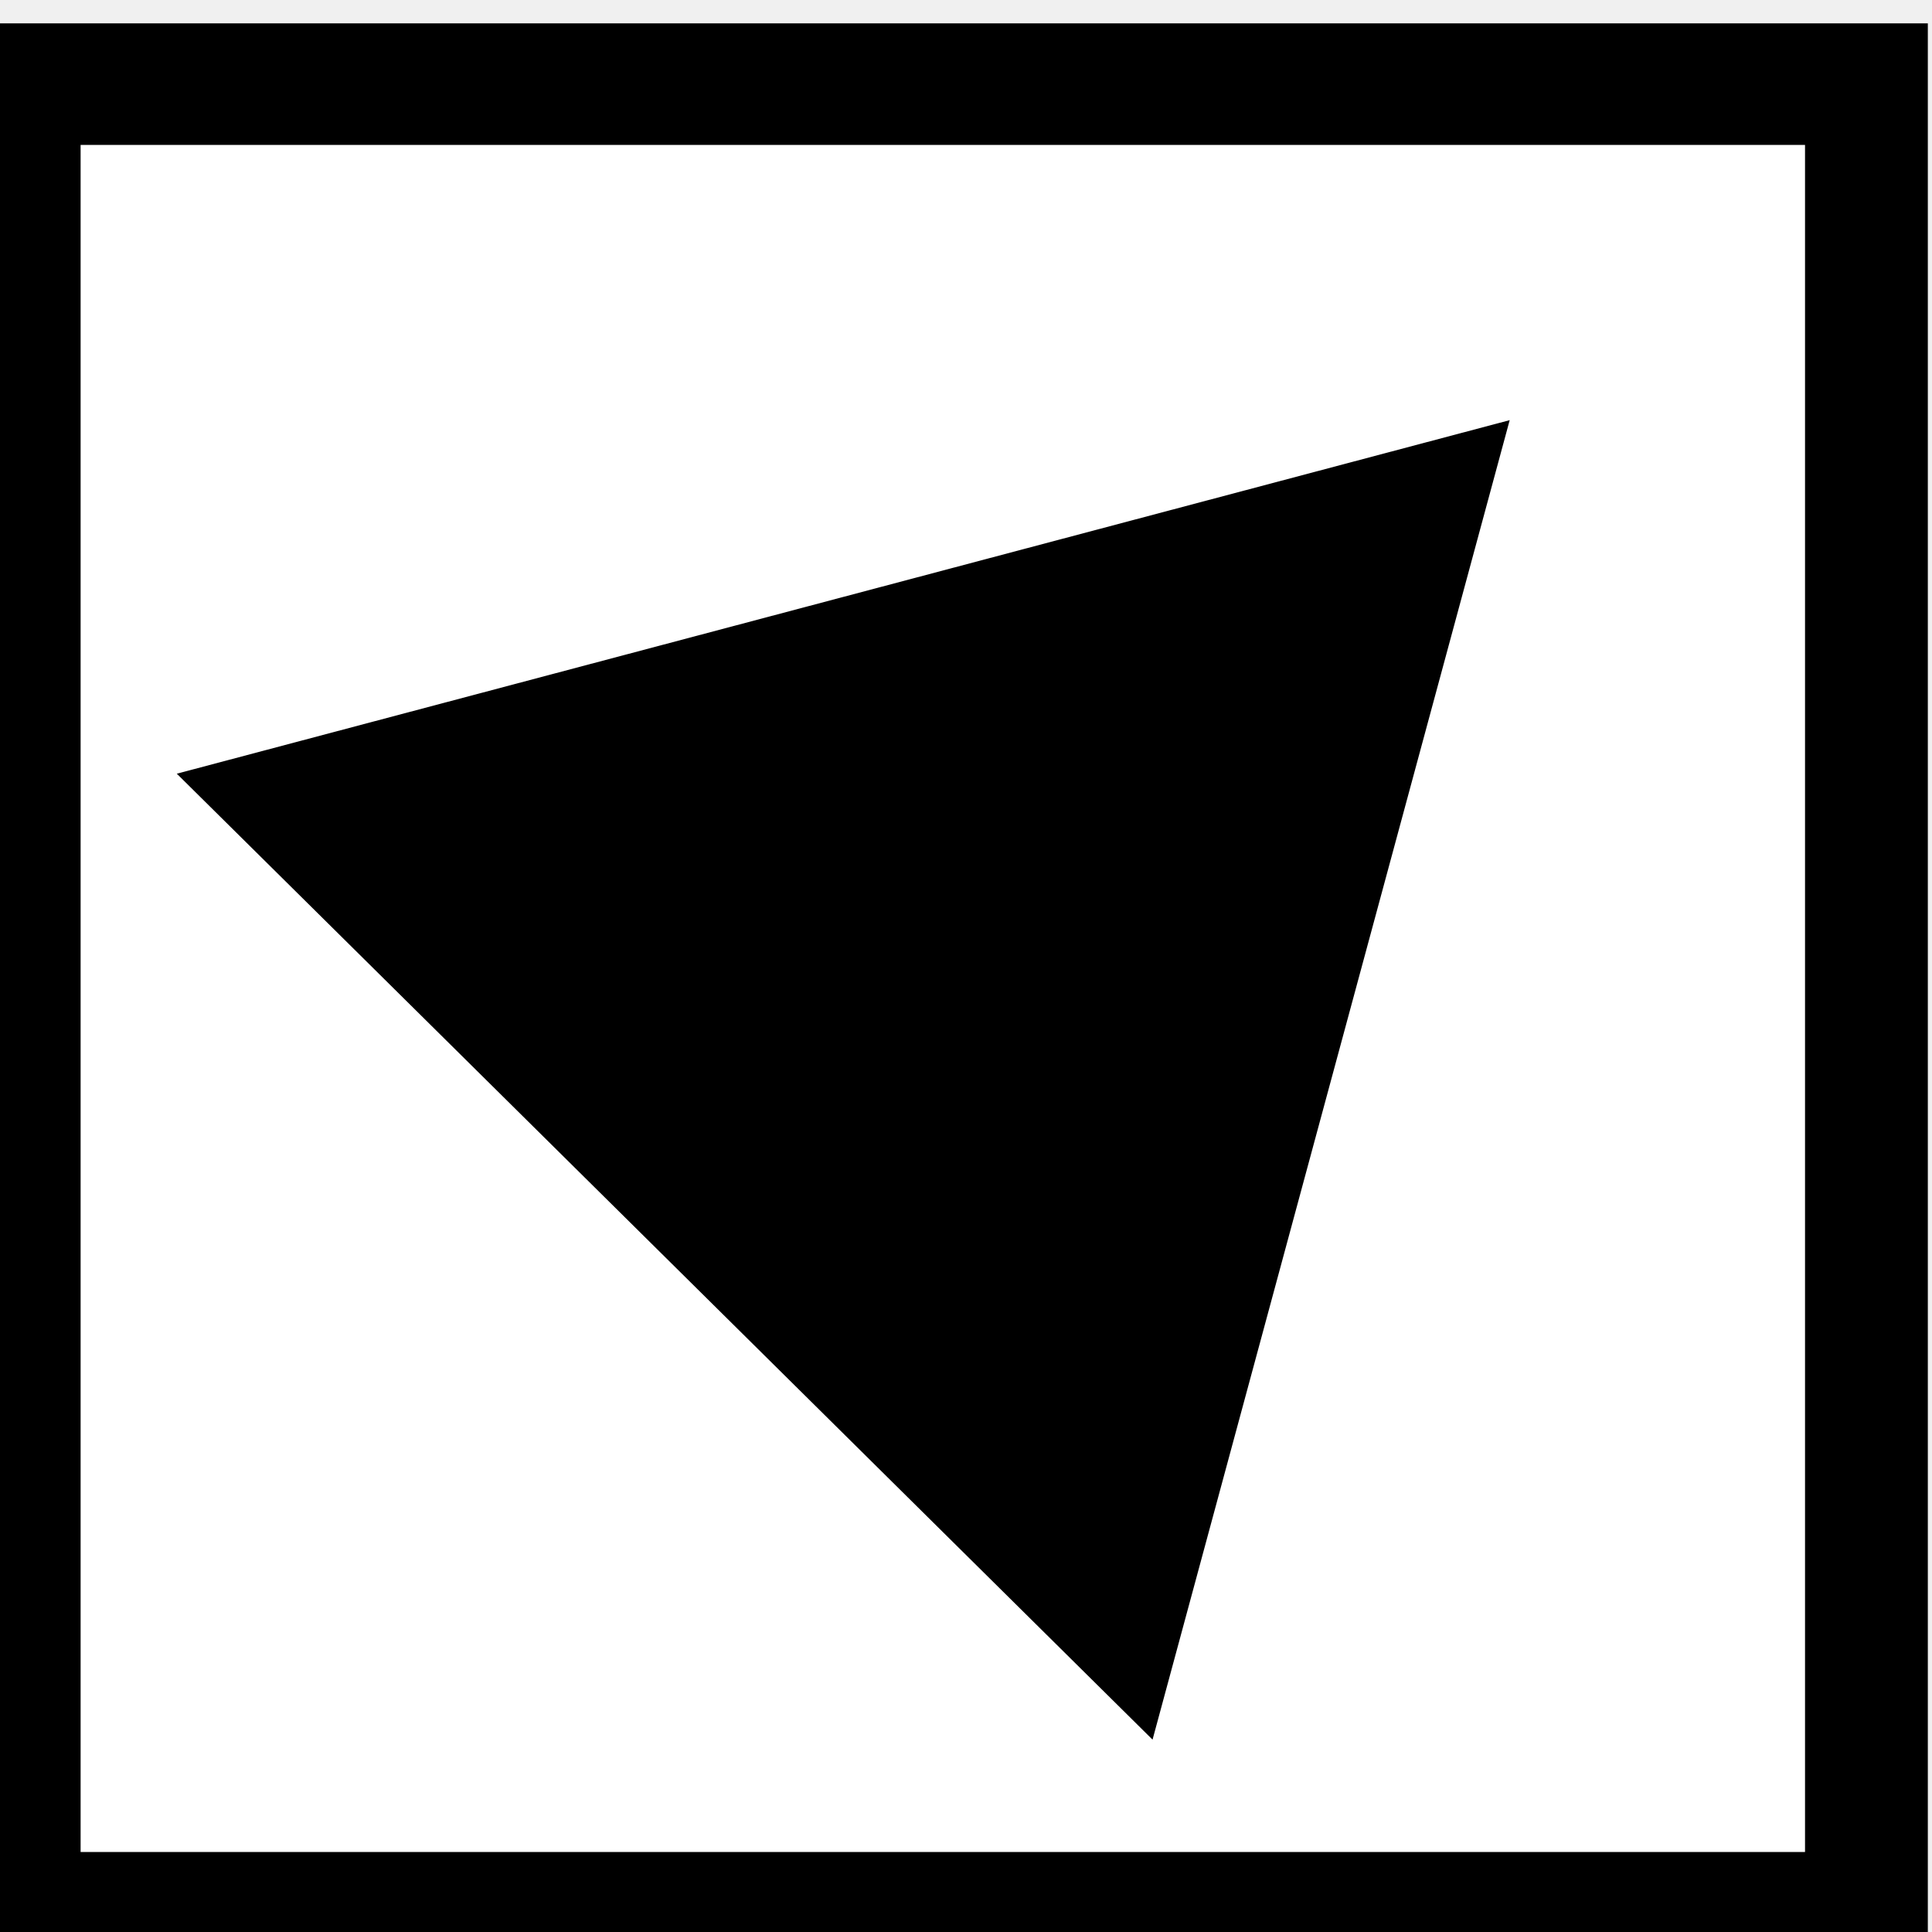
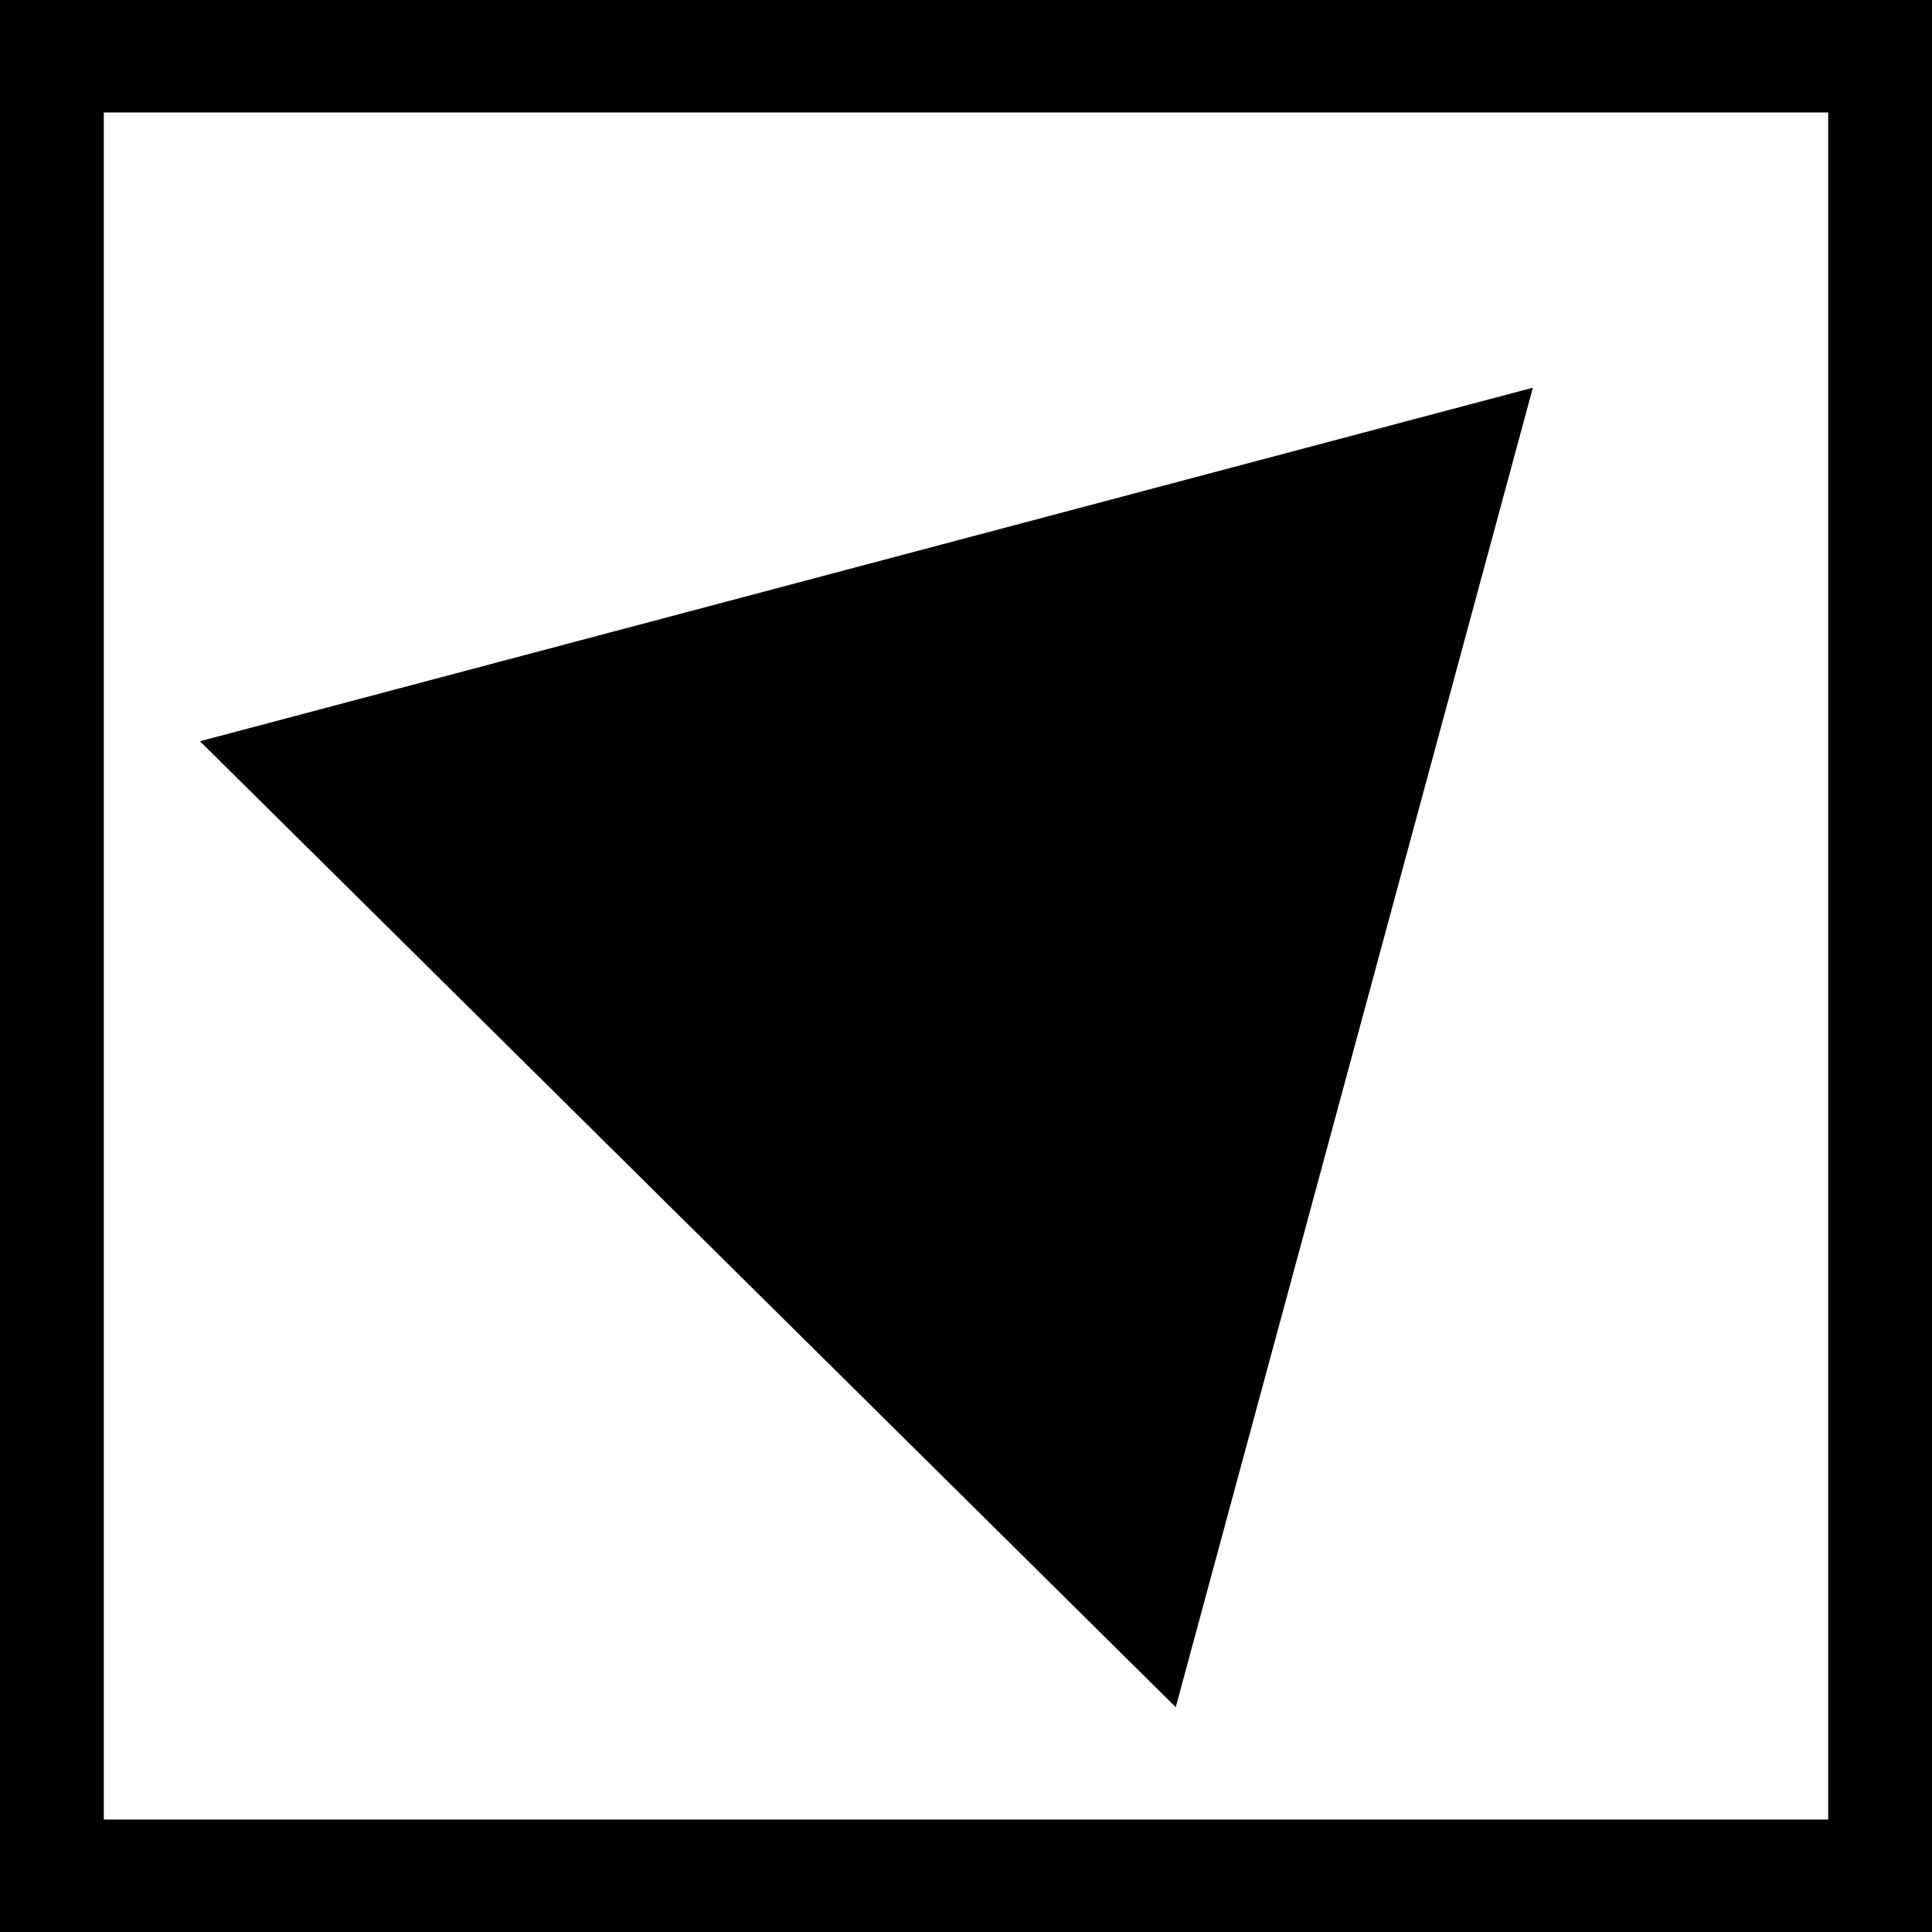
- <svg xmlns="http://www.w3.org/2000/svg" width="24pt" height="24pt" viewBox="0 0 251.5 251.5" style="overflow:visible;enable-background:new 0 0 251.5 251.5" xml:space="preserve" id="svg1051">
+ <svg xmlns="http://www.w3.org/2000/svg" width="24pt" height="24pt" viewBox="0 0 251.5 251.5" style="overflow:visible;enable-background:new 0 0 251.5 251.5" xml:space="preserve" id="svg1051" version="1.1">
  <defs id="defs1058" />
-   <g id="g1053" style="font-size:12;stroke:#000000;" transform="matrix(3.19698,0,0,3.16483,-5.49246,-539.044)">
-     <path style="fill:#FFFFFF;stroke-width:5;" d="M77.716,173.784H2.5V249h75.216V173.784z" id="path1054" />
-     <path style="stroke:none;" d="M63.19,187.605l-7.271,27.136l-7.271,27.137l-19.865-19.865L8.917,202.147l27.137-7.271L63.19,187.605z" id="path1055" />
+   <g id="g1053" style="font-size:12px;stroke:#000000" transform="matrix(3.19698,0,0,3.16483,-2.474474,-543.2697)">
+     <path style="fill:#ffffff;stroke-width:5" d="m 77.716,173.784 -75.216,0 0,75.216 75.216,0 0,-75.216 z" id="path1054" />
+     <path style="stroke:none" d="M 63.19,187.605 55.919,214.741 48.648,241.878 28.783,222.013 8.917,202.147 36.054,194.876 63.19,187.605 Z" id="path1055" />
  </g>
  <path style="font-size:12;fill:none;" d="M251.5,0H0.5v251h251V0z" id="path1056" />
</svg>
